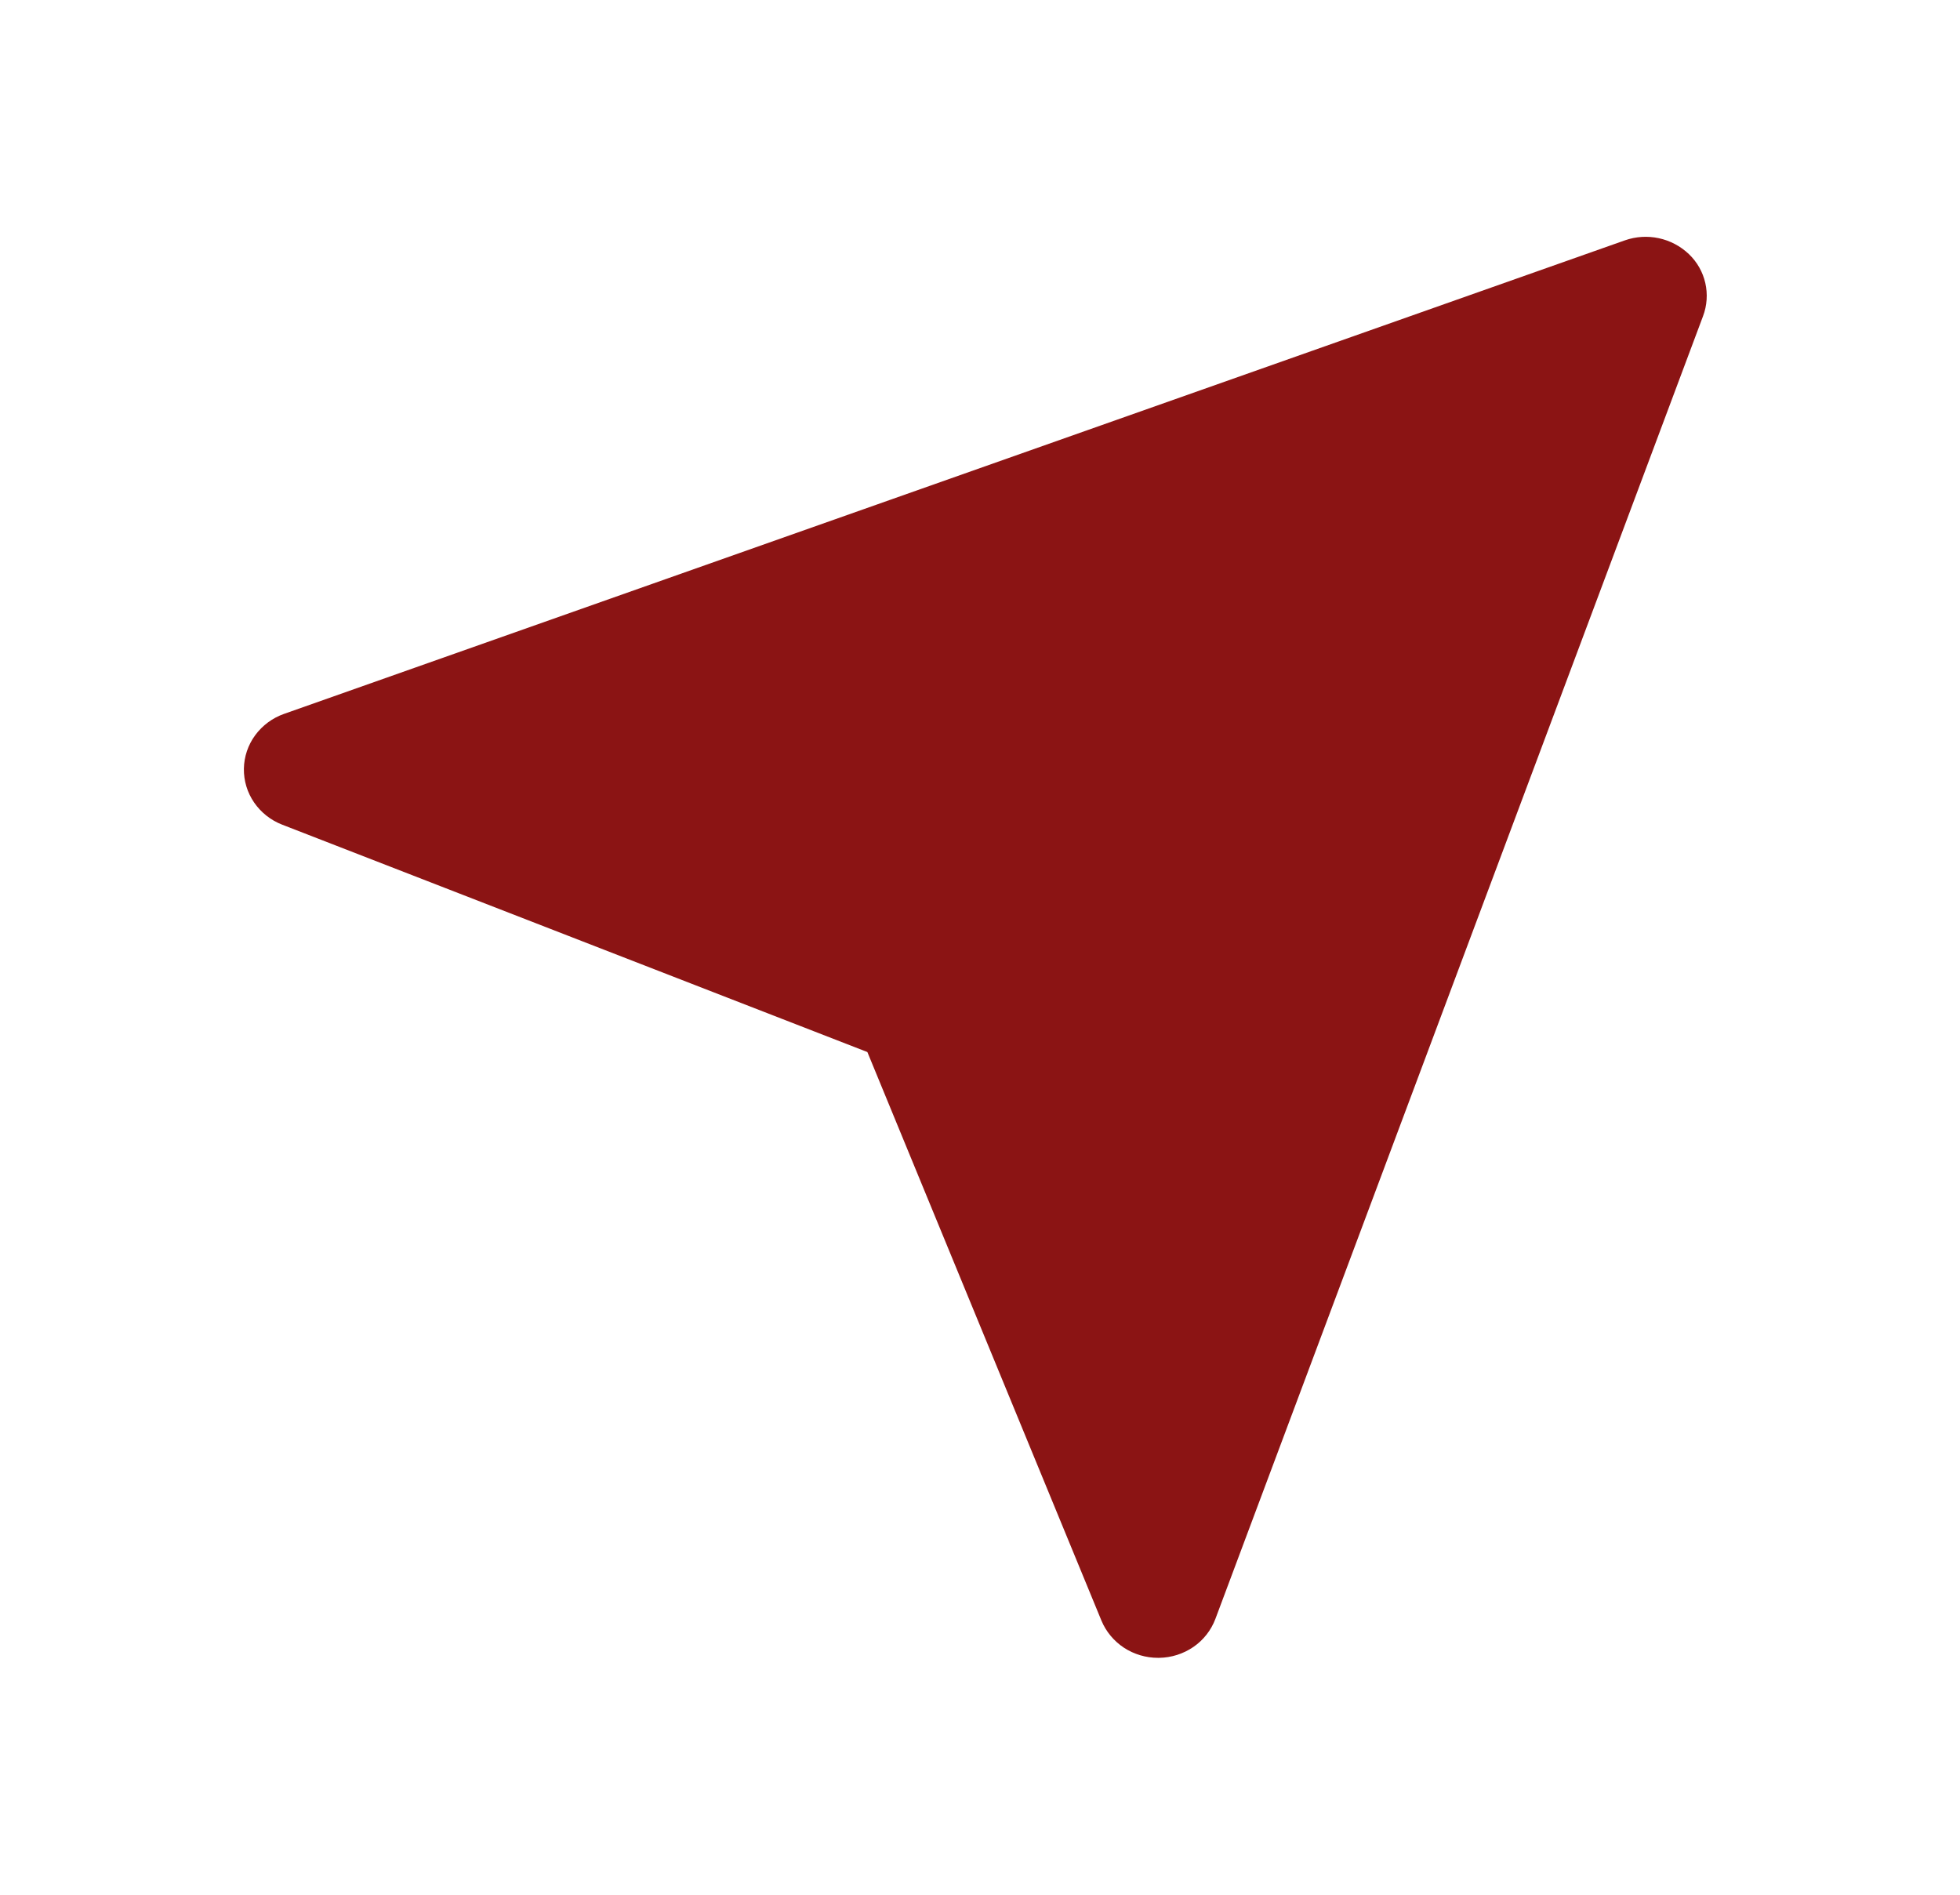
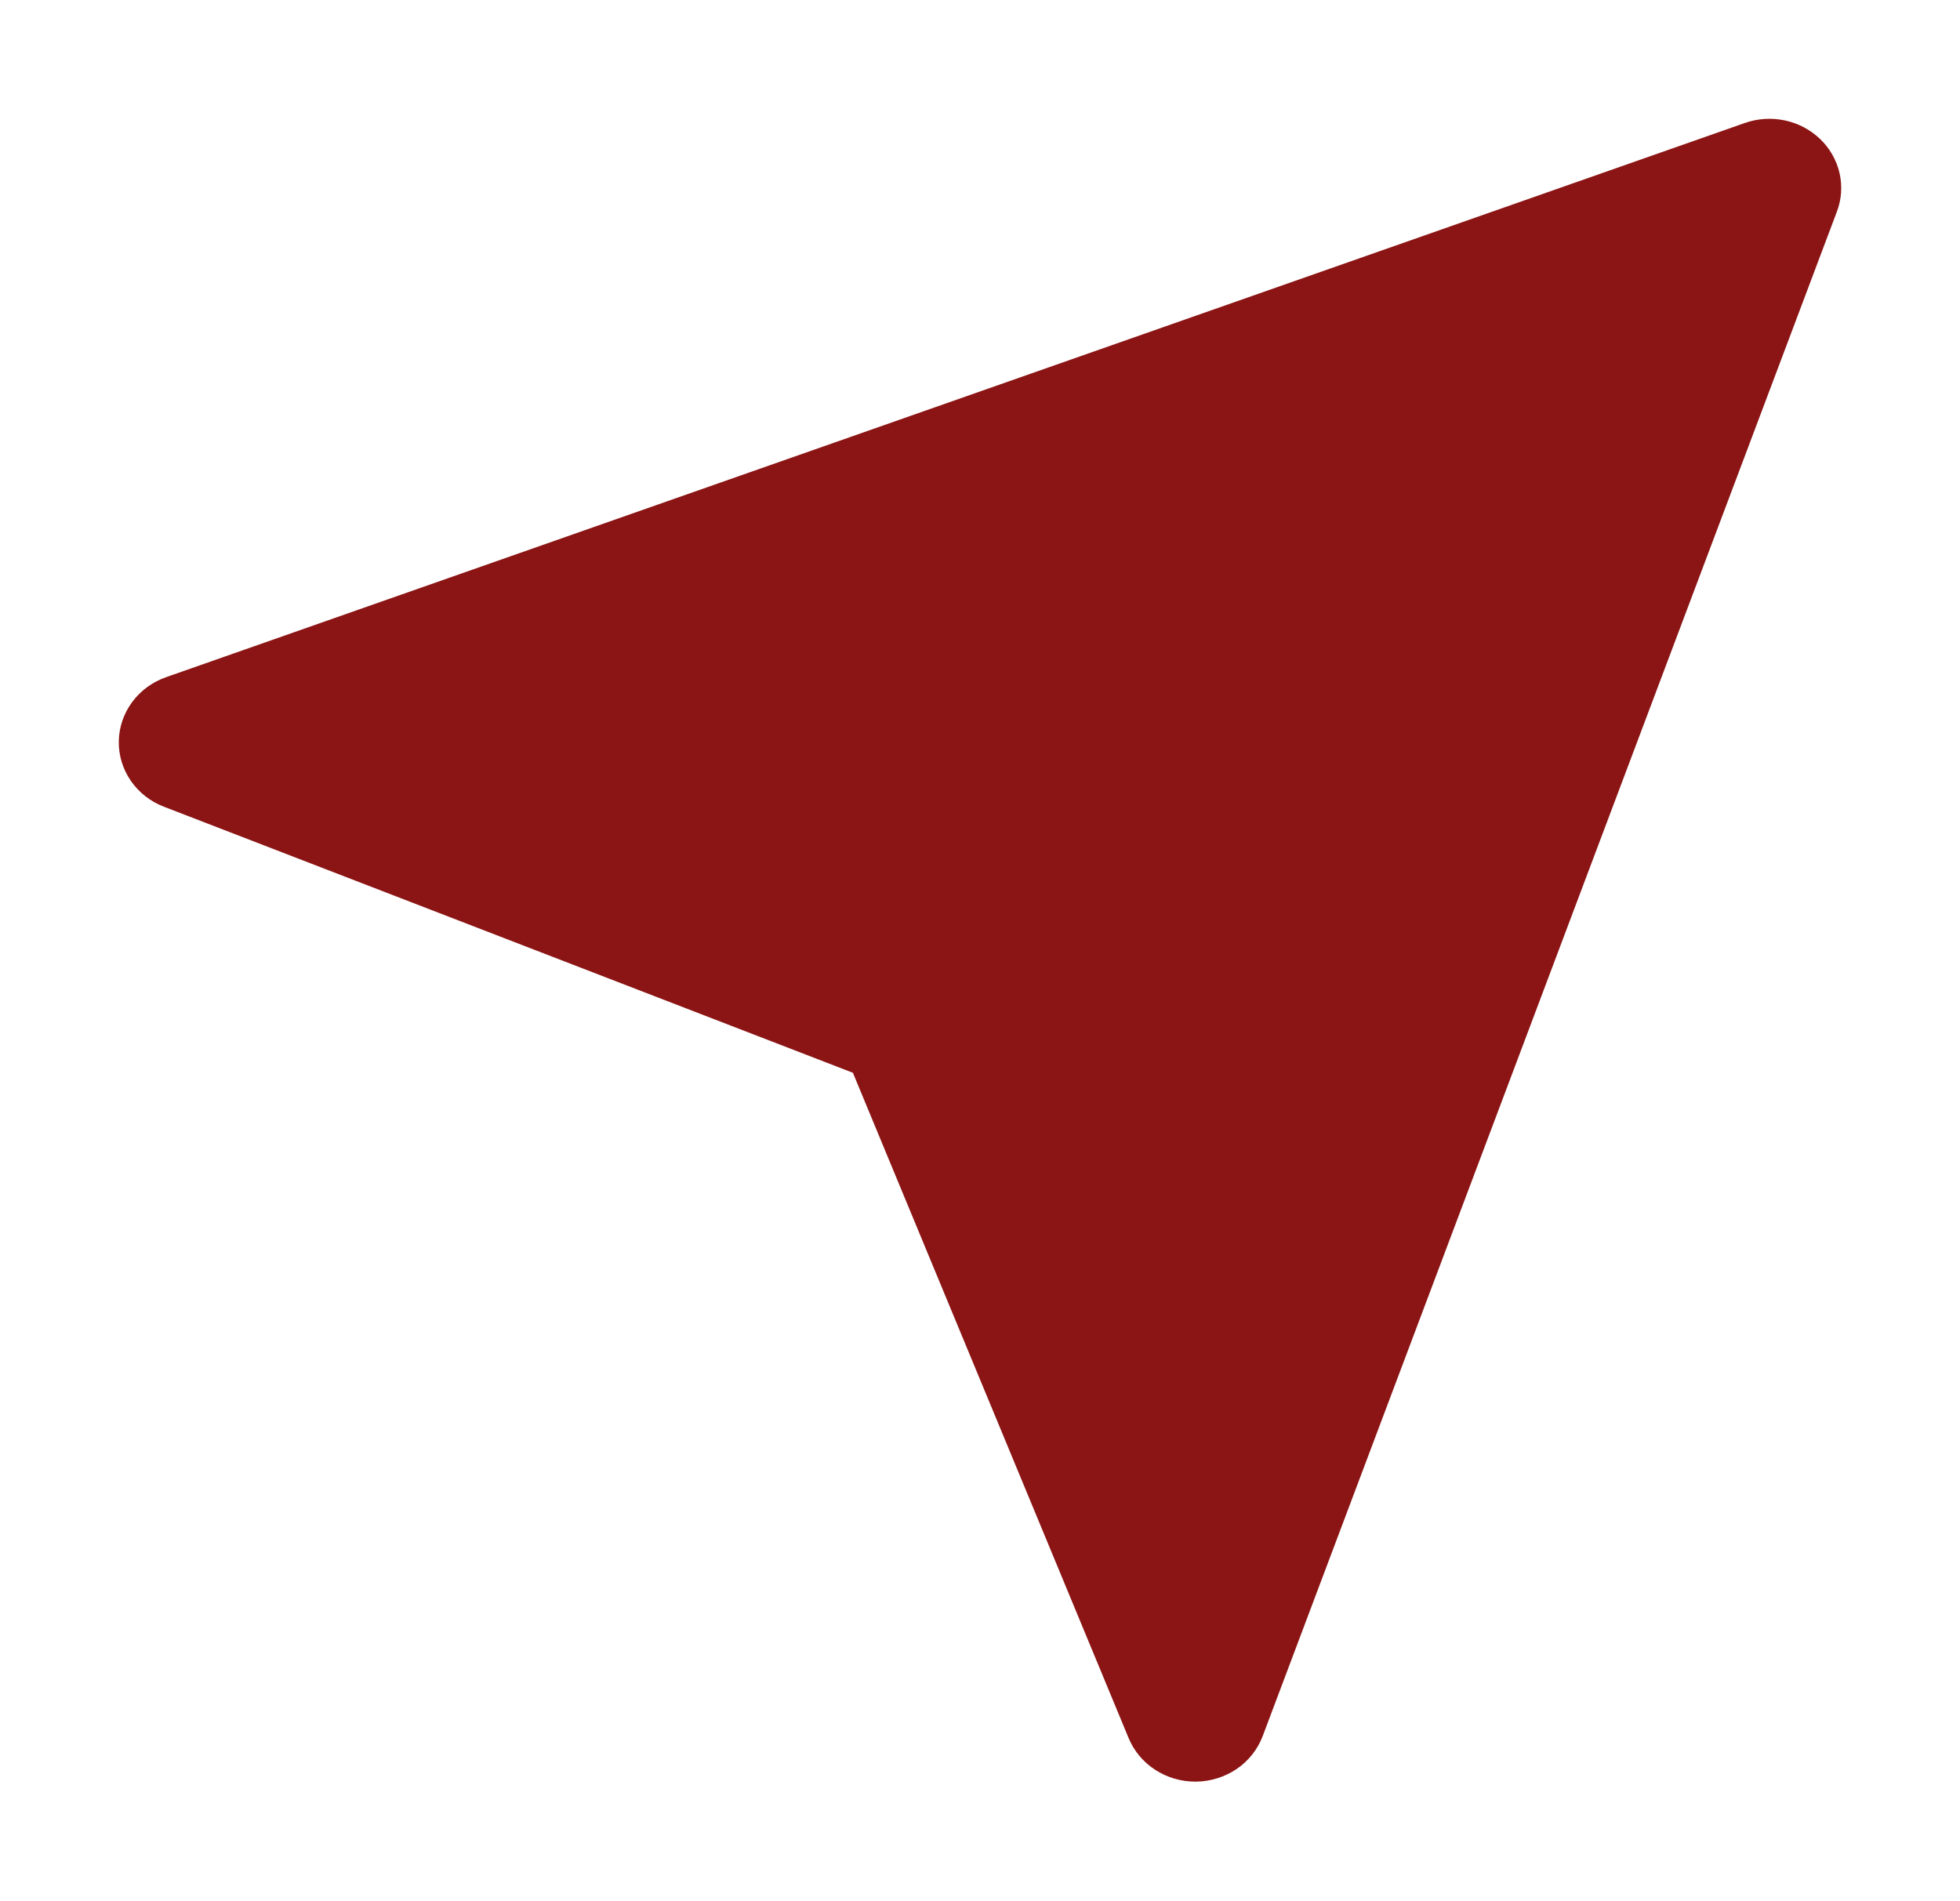
- <svg xmlns="http://www.w3.org/2000/svg" width="30" height="29" fill="none">
-   <path d="M3.733 11.765a.888.888 0 00.156.517.929.929 0 00.43.34l8.957 3.48 3.583 8.703c.07.168.19.312.344.414a.952.952 0 00.523.155h.015a.951.951 0 00.526-.167.91.91 0 00.336-.429l7.463-19.937a.882.882 0 00-.216-.952.959.959 0 00-.98-.21L4.346 10.927a.931.931 0 00-.44.326.89.89 0 00-.173.512z" fill="#8B1414" />
+ <svg xmlns="http://www.w3.org/2000/svg" width="33" height="32" fill="none">
+   <path d="M2 12.481c-.004.237.067.469.202.666.136.197.33.35.558.437l11.6 4.48 4.642 11.202c.09.217.244.403.445.533.2.131.436.201.677.201h.02c.244-.004.482-.08.682-.216.199-.137.35-.33.434-.552l9.666-25.665c.08-.208.095-.435.046-.652a1.155 1.155 0 00-.326-.573 1.221 1.221 0 00-.593-.314 1.25 1.25 0 00-.676.043L2.795 11.403c-.23.081-.43.228-.571.42-.142.193-.22.423-.224.66v-.002z" fill="#8B1414" />
</svg>
